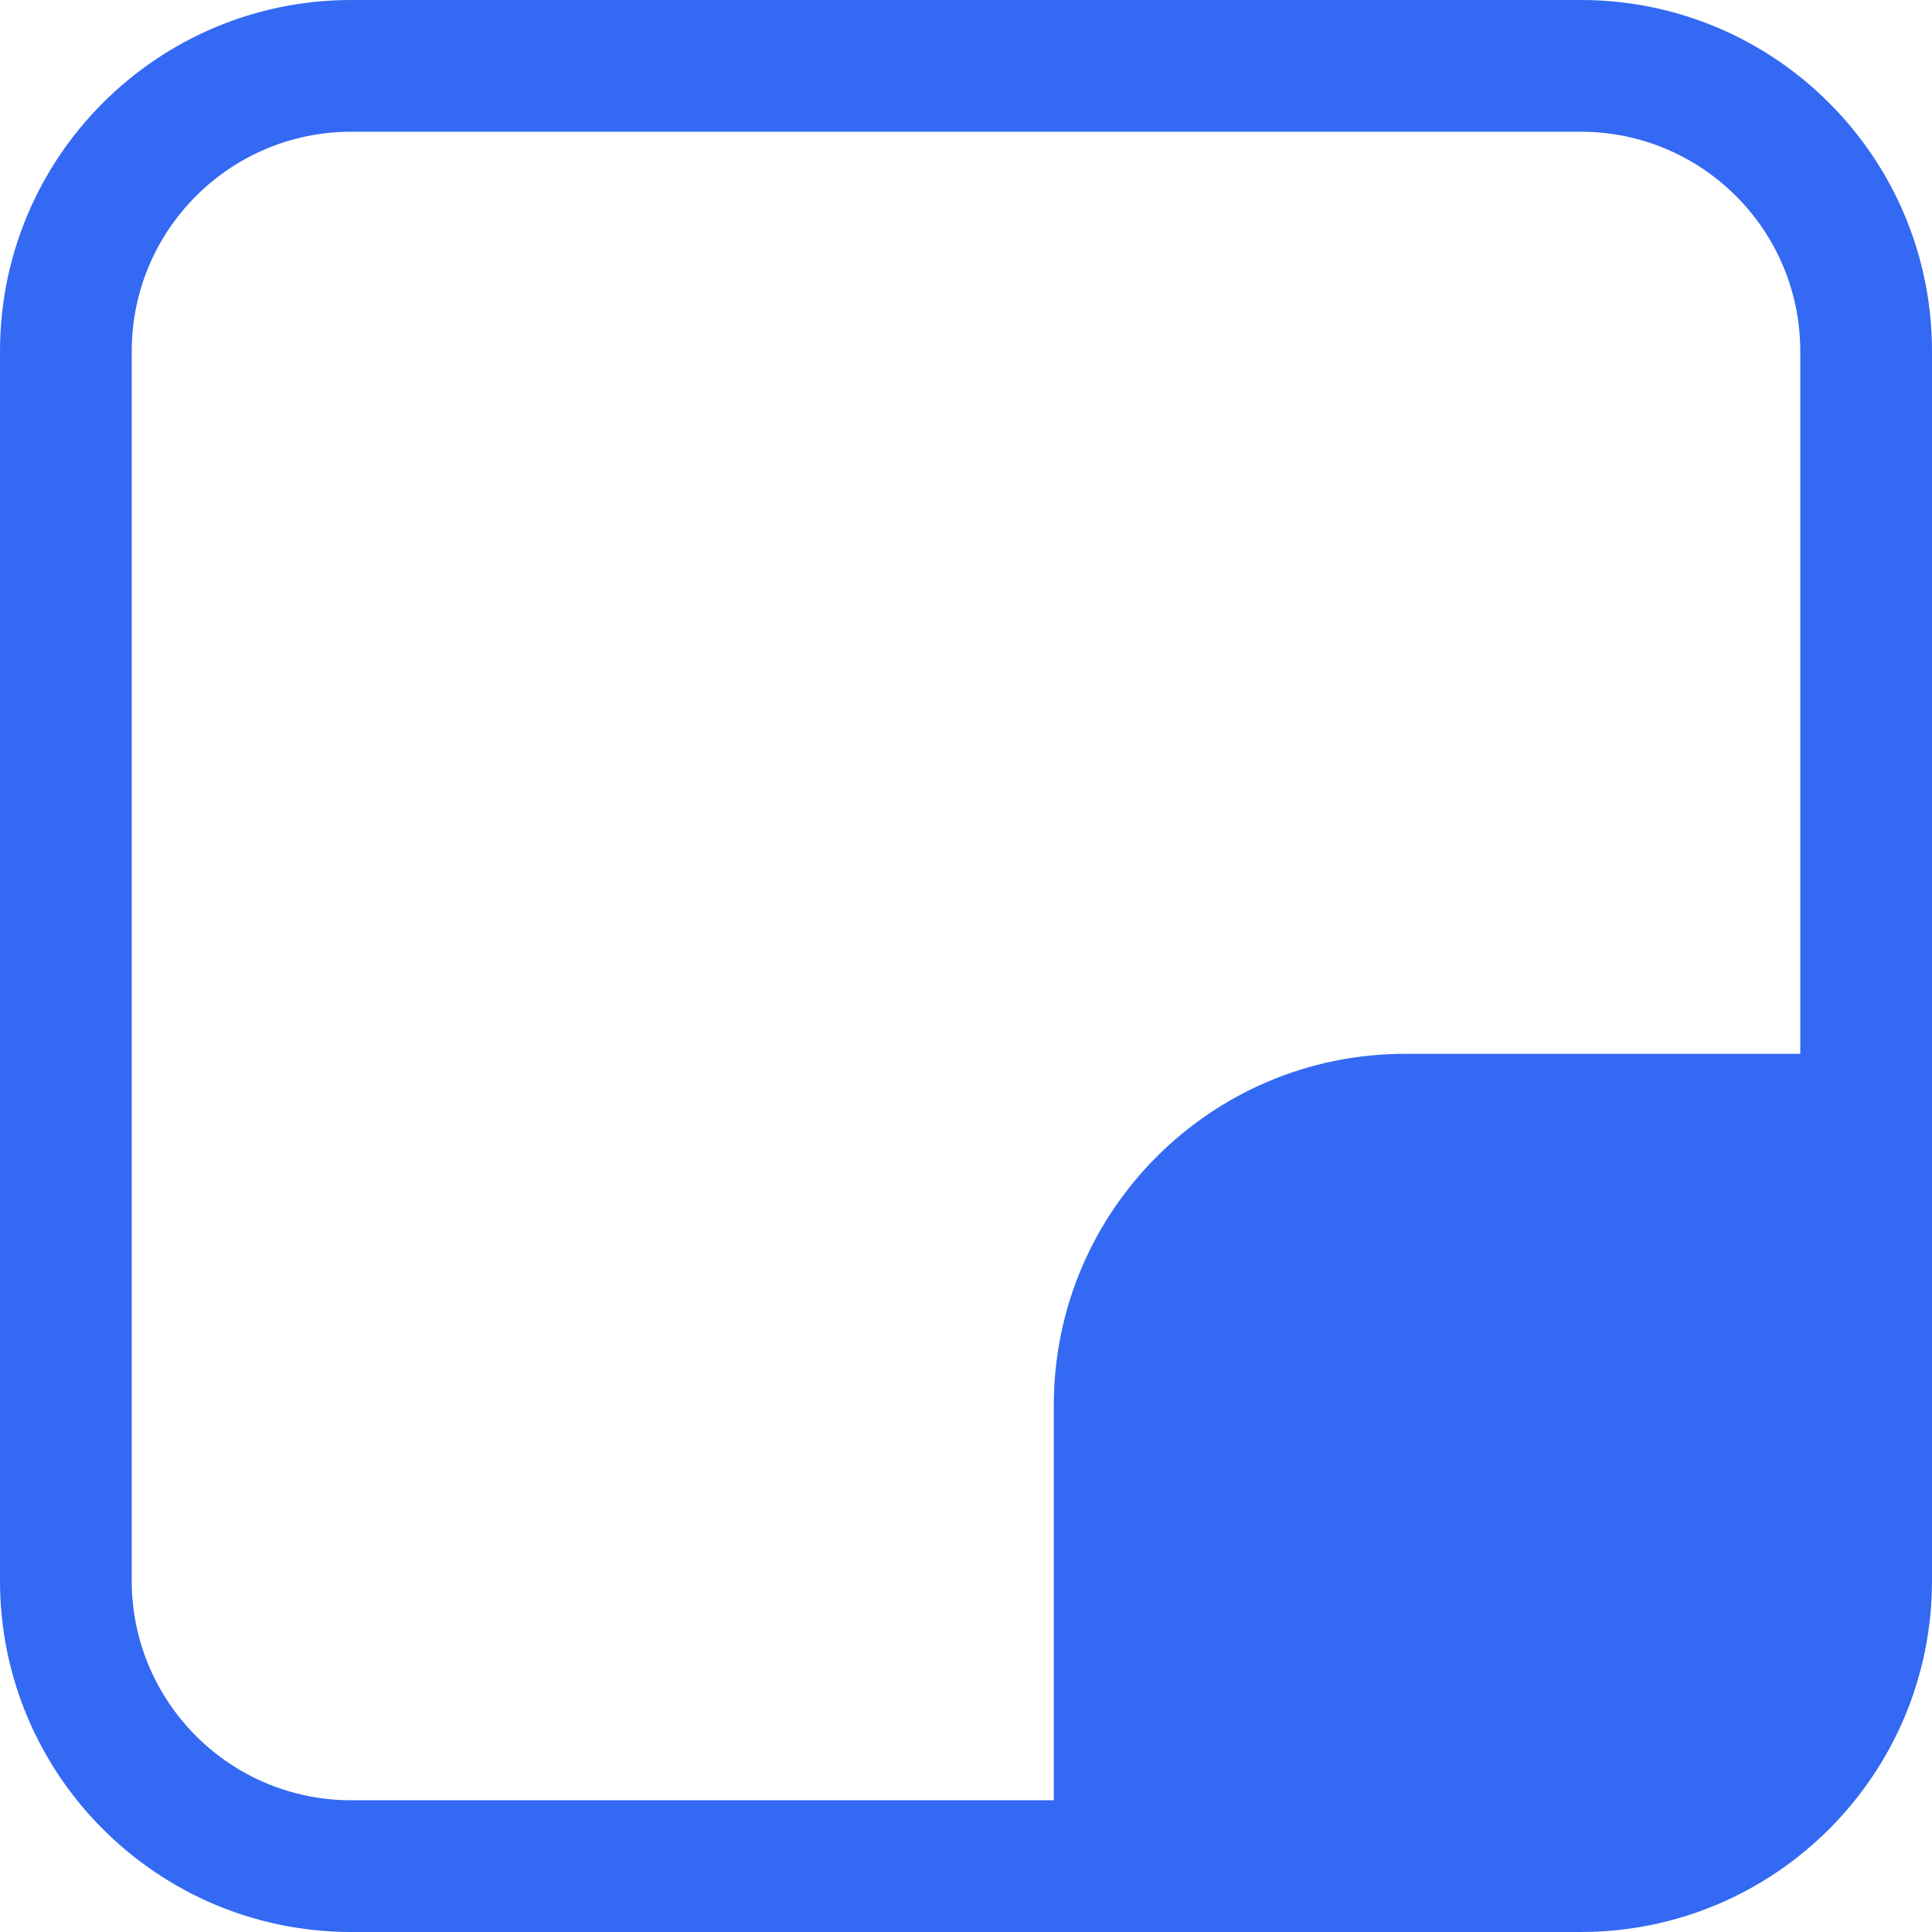
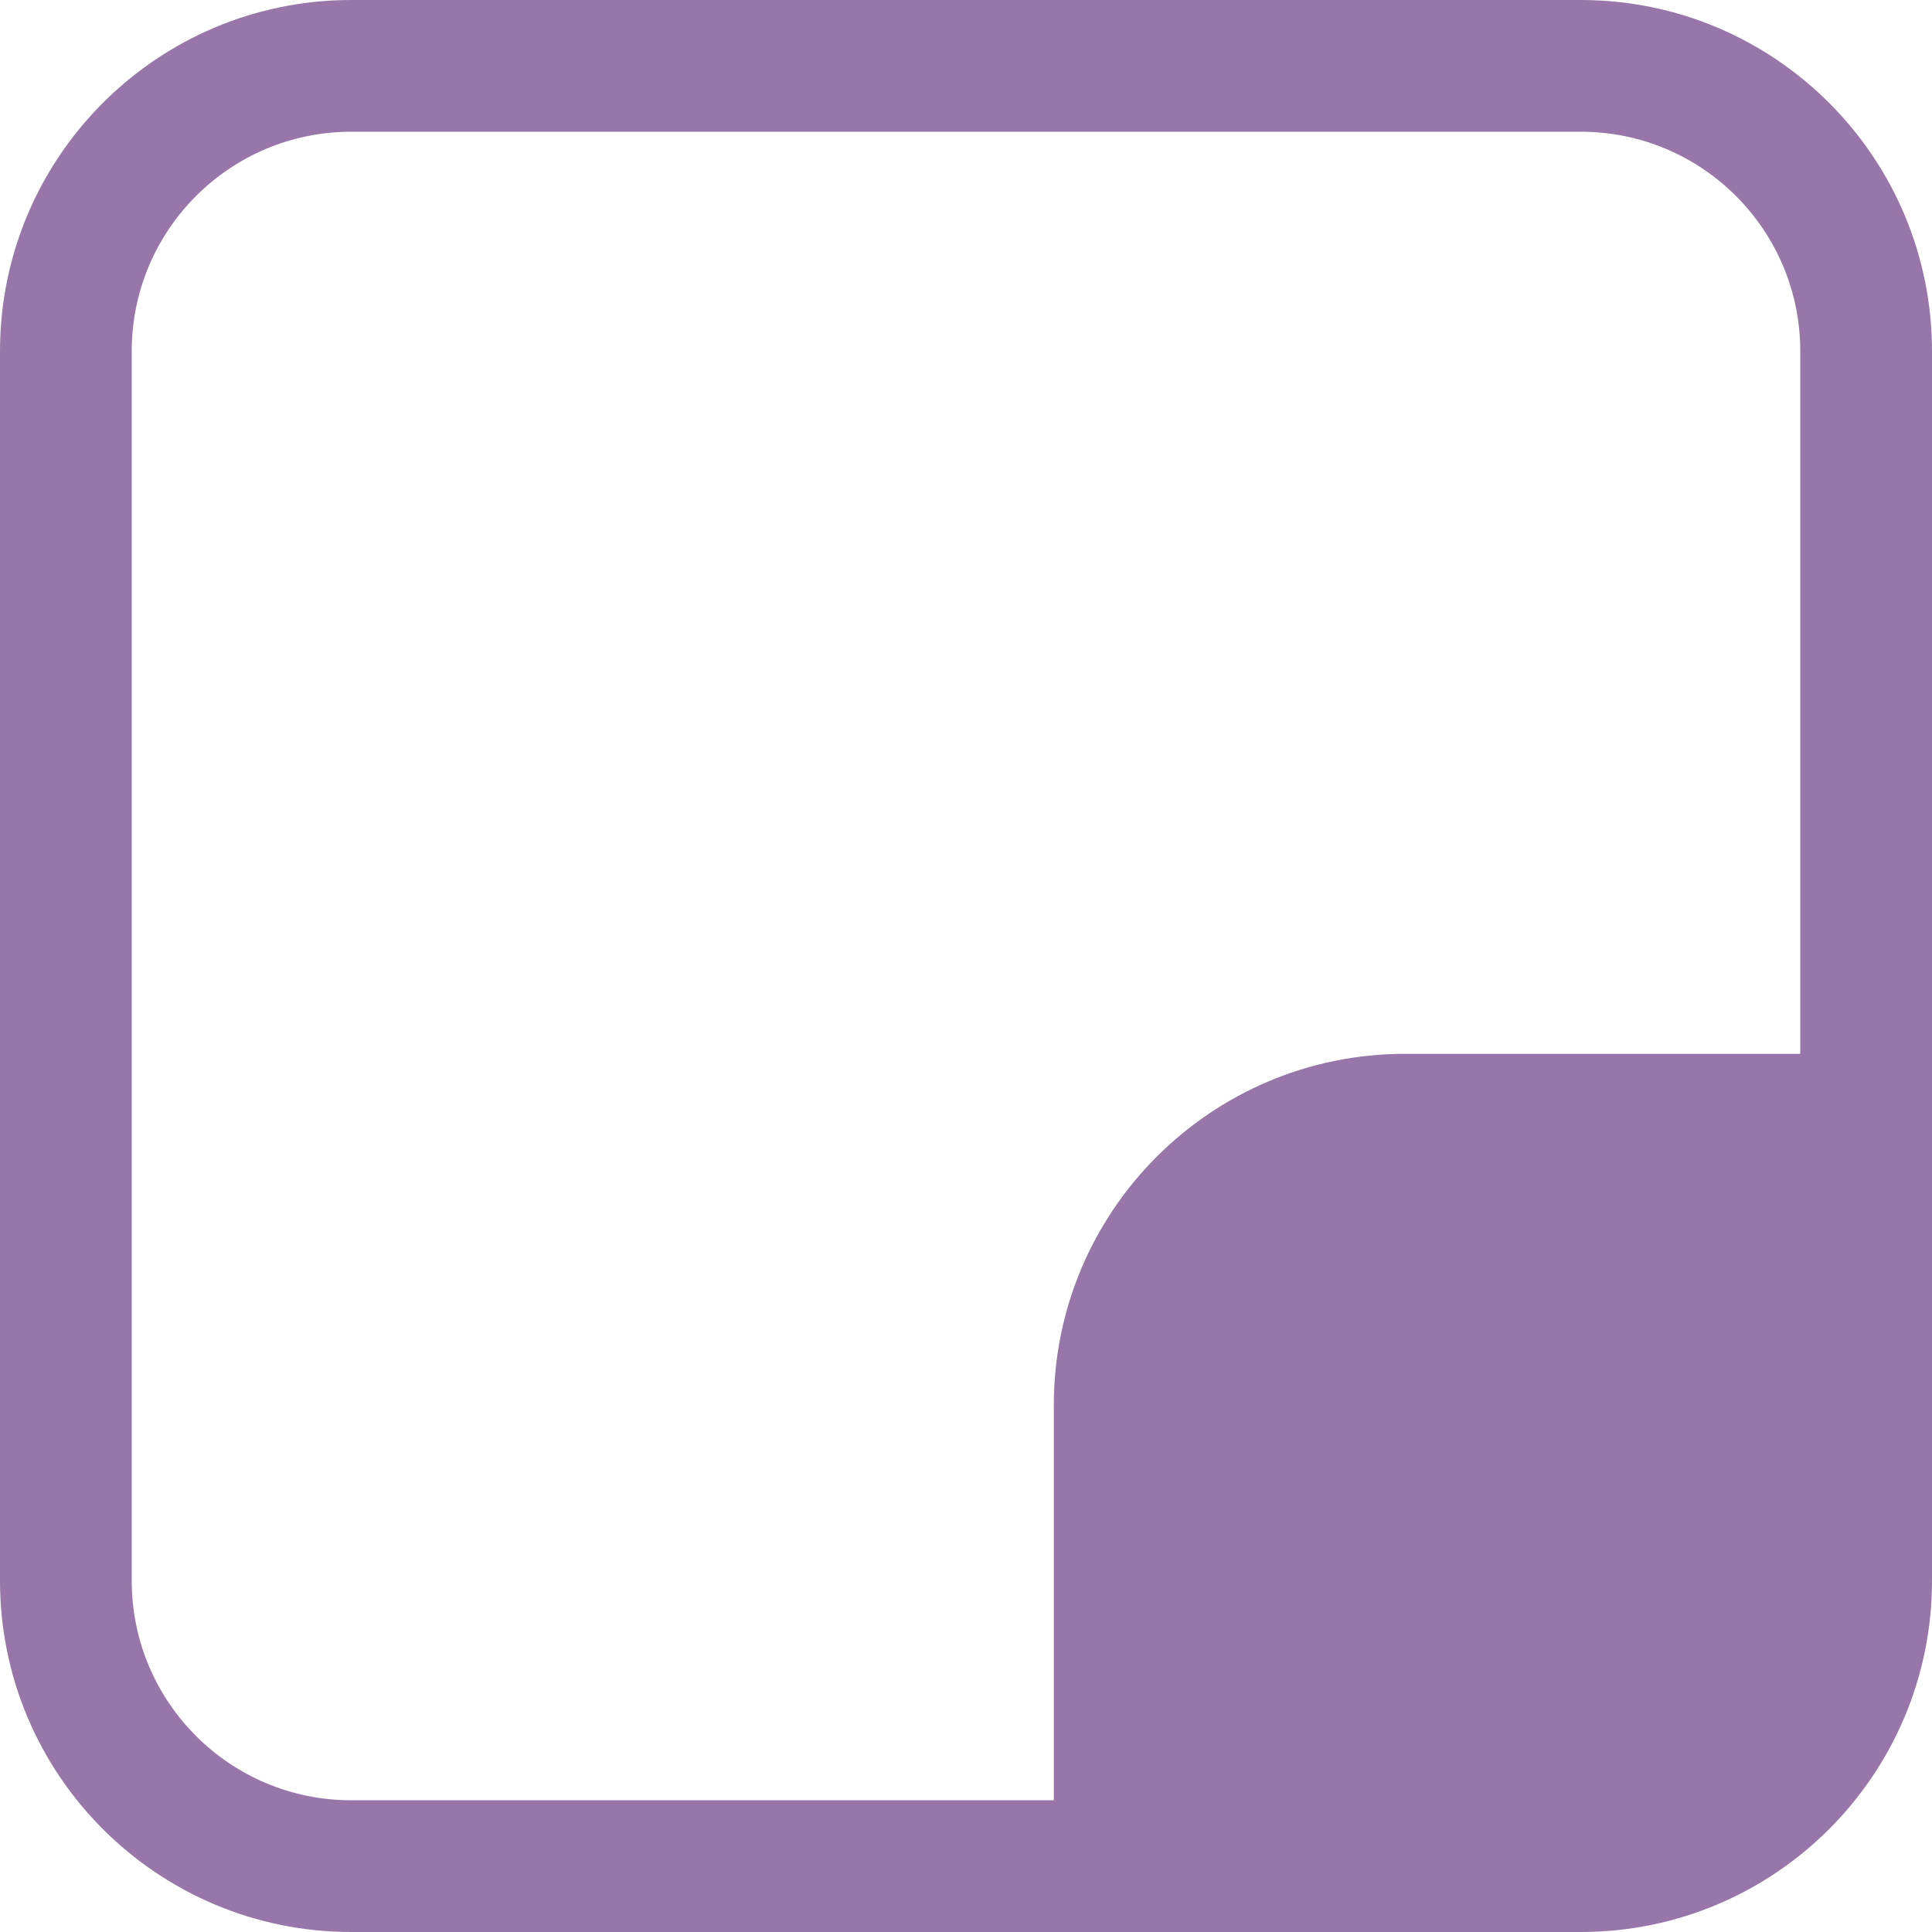
<svg xmlns="http://www.w3.org/2000/svg" width="22" height="22" viewBox="0 0 22 22" fill="none">
-   <path fill-rule="evenodd" clip-rule="evenodd" d="M4 1.5H18C19.381 1.5 20.5 2.619 20.5 4V12H16C13.791 12 12 13.791 12 16V20.5H4C2.619 20.5 1.5 19.381 1.5 18V4C1.5 2.619 2.619 1.5 4 1.5ZM12 22H4C1.791 22 0 20.209 0 18V4C0 1.791 1.791 0 4 0H18C20.209 0 22 1.791 22 4V12V18C22 20.209 20.209 22 18 22H12Z" fill="#3369F3" />
+   <path fill-rule="evenodd" clip-rule="evenodd" d="M4 1.5H18C19.381 1.5 20.5 2.619 20.5 4V12H16C13.791 12 12 13.791 12 16V20.5H4C2.619 20.5 1.5 19.381 1.5 18V4C1.5 2.619 2.619 1.5 4 1.5ZM12 22H4C1.791 22 0 20.209 0 18V4C0 1.791 1.791 0 4 0H18C20.209 0 22 1.791 22 4V12V18C22 20.209 20.209 22 18 22H12Z" fill="#9876AA" />
</svg>
